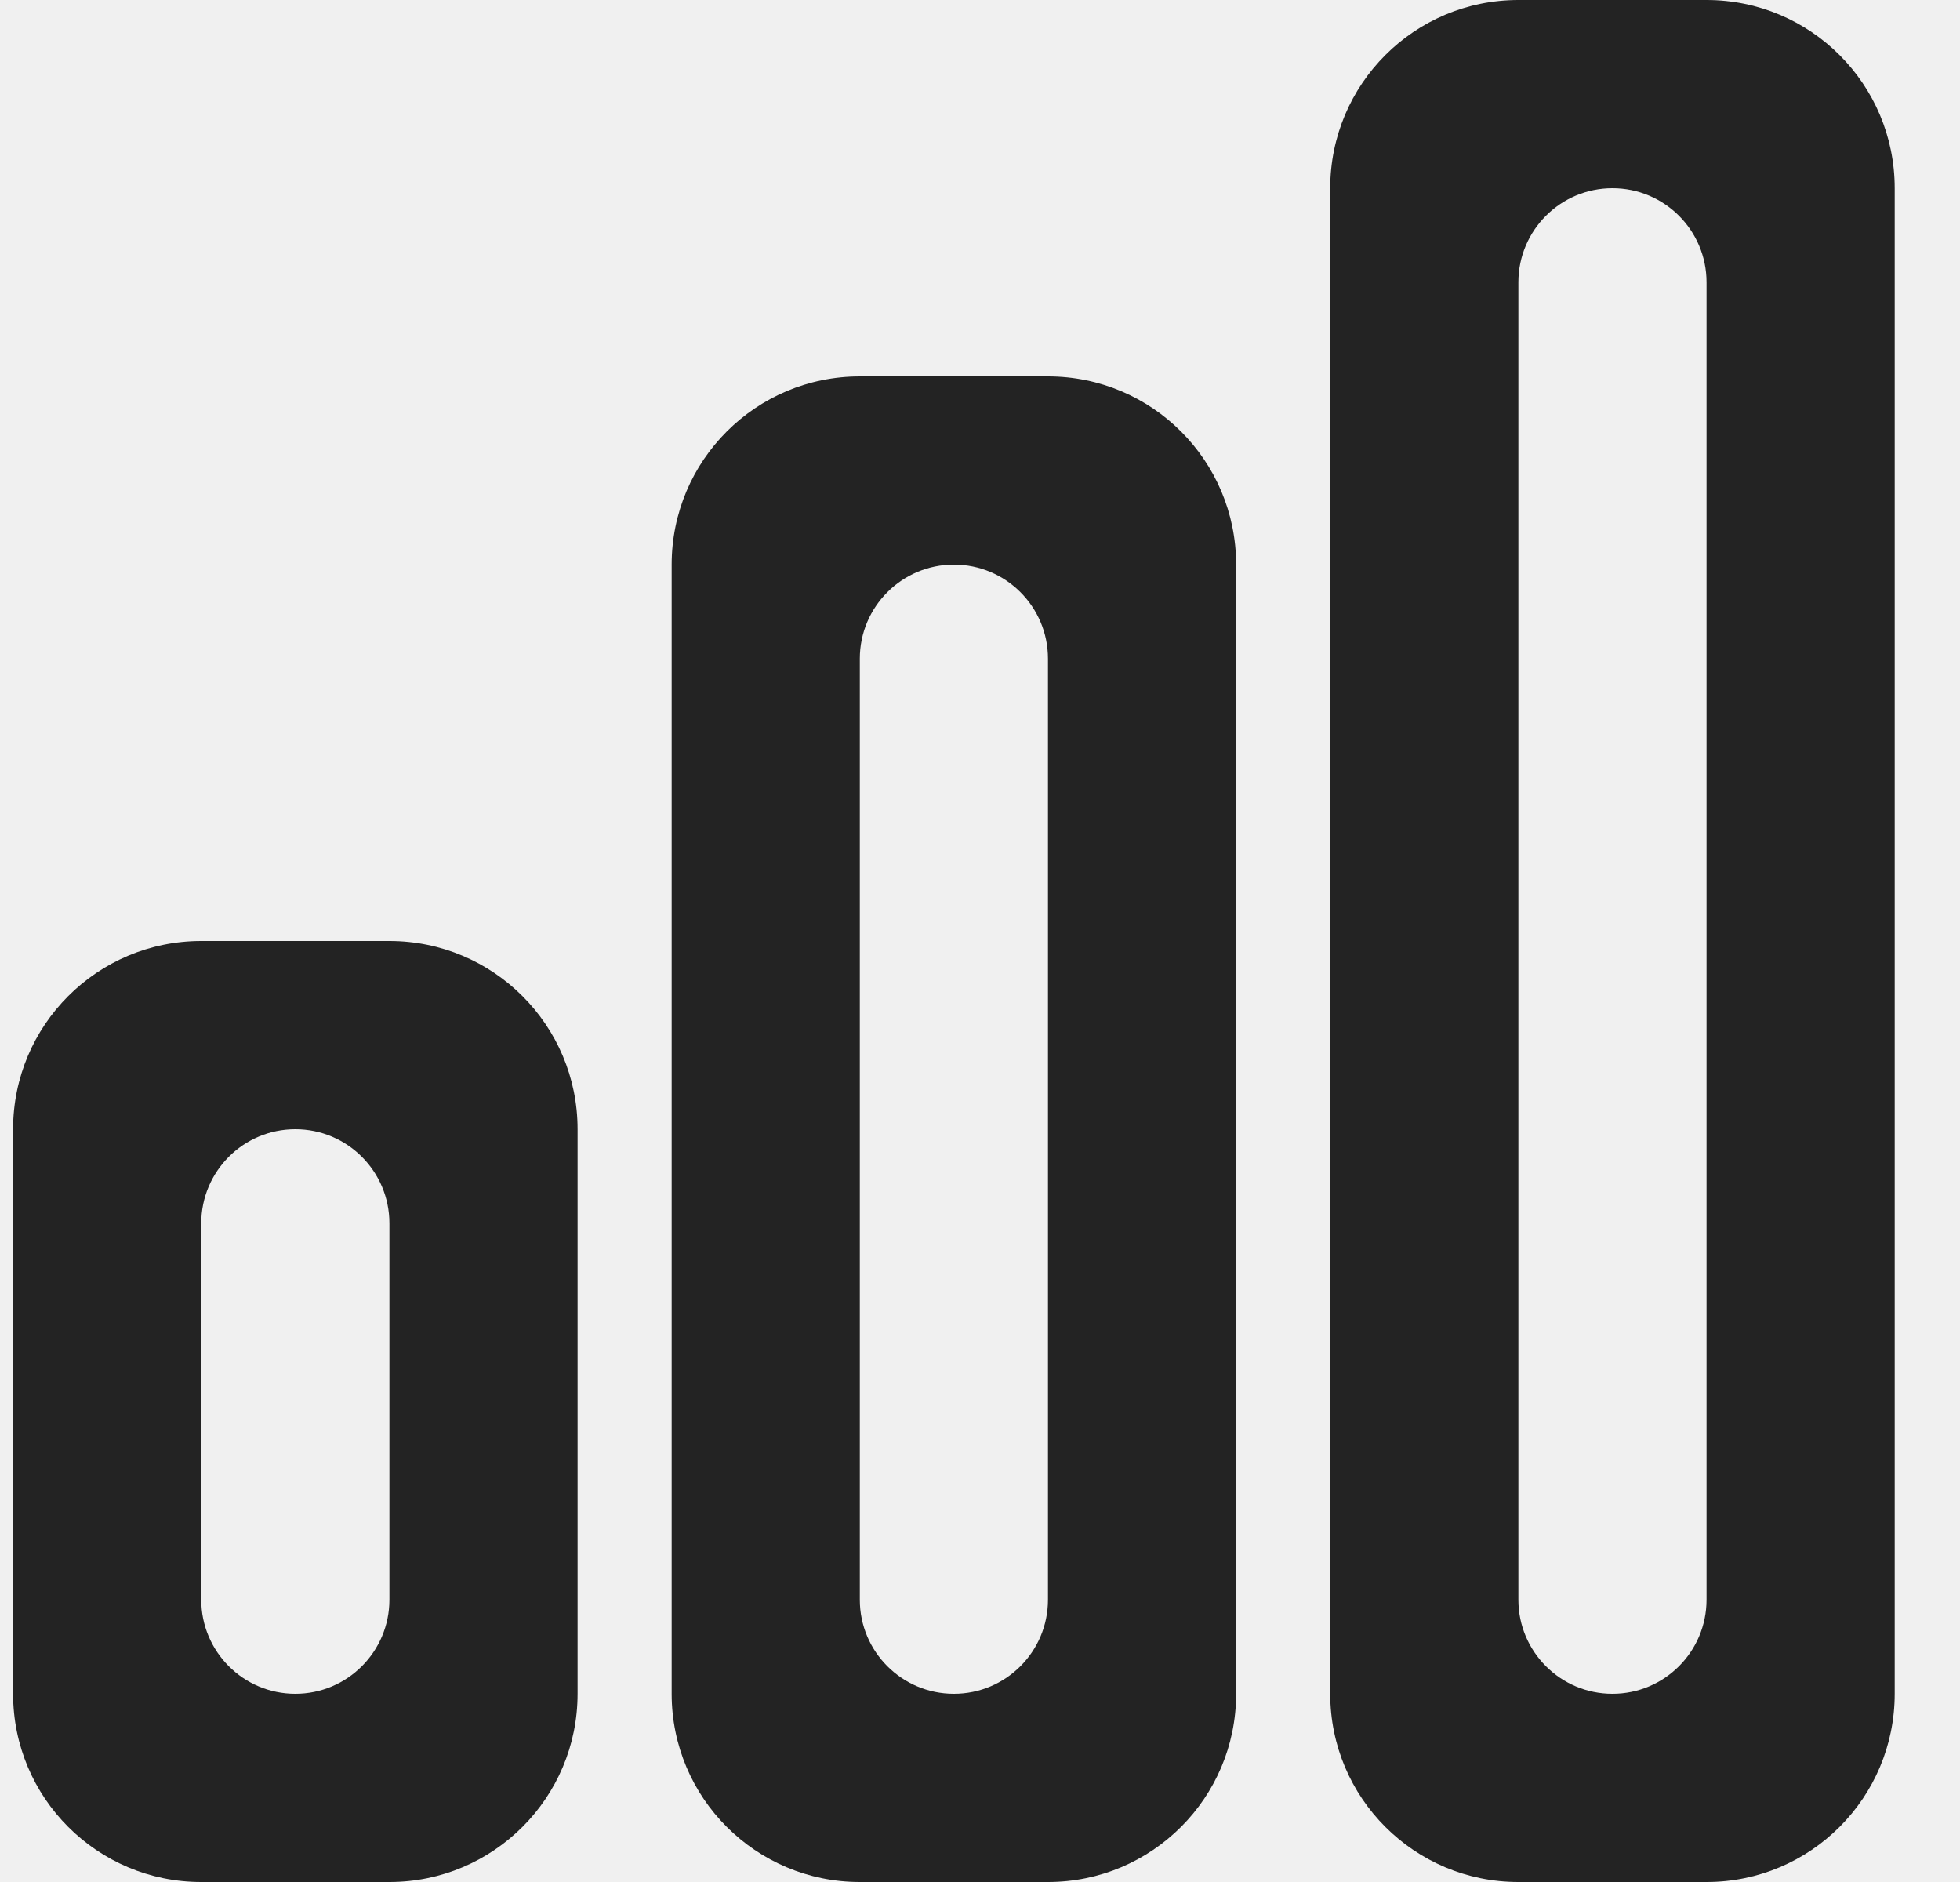
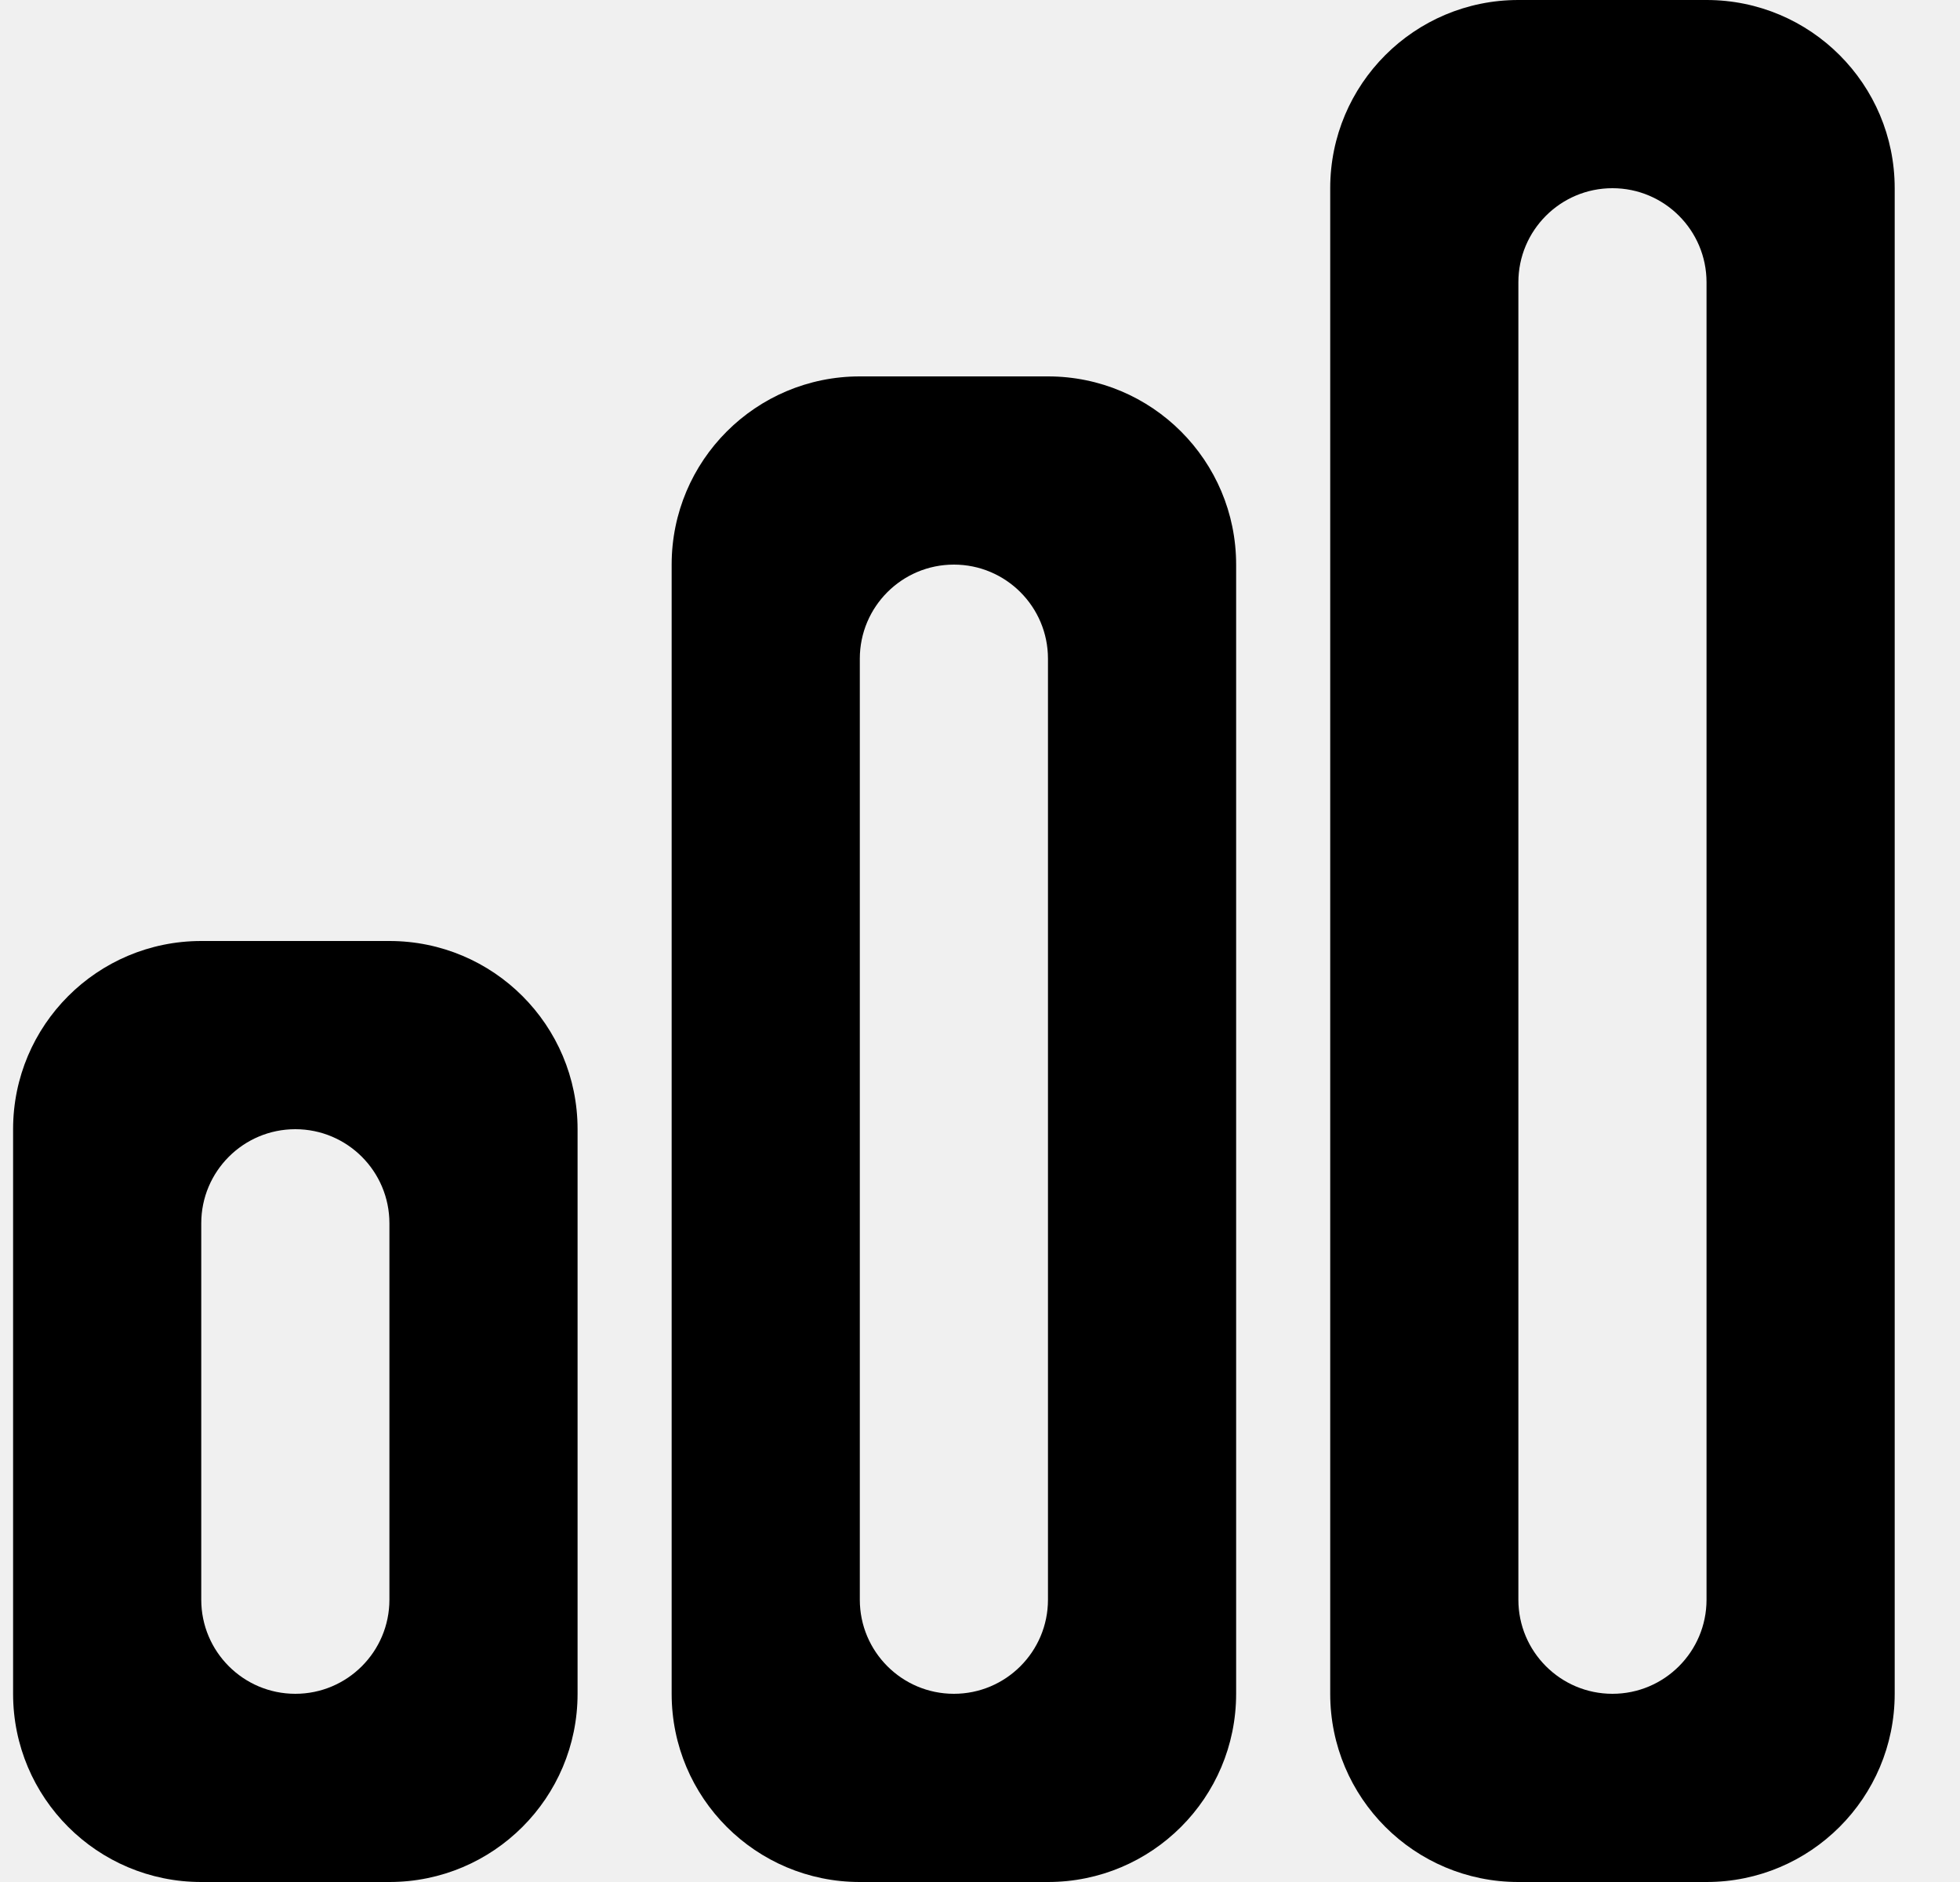
<svg xmlns="http://www.w3.org/2000/svg" width="25" height="24" viewBox="0 0 25 24" fill="none">
  <g clip-path="url(#clip0_467_11303)">
-     <path fill-rule="evenodd" clip-rule="evenodd" d="M21.767 20.4C21.767 21.062 21.23 21.6 20.567 21.6C19.904 21.6 19.367 21.062 19.367 20.4V3.6C19.367 2.938 19.904 2.4 20.567 2.4C21.23 2.4 21.767 2.938 21.767 3.6V20.4ZM21.767 0H19.367C18.041 0 16.967 1.074 16.967 2.4V21.6C16.967 22.926 18.041 24 19.367 24H21.767C23.093 24 24.167 22.926 24.167 21.6V2.4C24.167 1.074 23.093 0 21.767 0ZM13.367 20.4C13.367 21.062 12.83 21.6 12.167 21.6C11.504 21.6 10.967 21.062 10.967 20.4V8.4C10.967 7.738 11.504 7.2 12.167 7.2C12.83 7.2 13.367 7.738 13.367 8.4V20.4ZM13.367 4.8H10.967C9.641 4.8 8.567 5.874 8.567 7.2V21.6C8.567 22.926 9.641 24 10.967 24H13.367C14.693 24 15.767 22.926 15.767 21.6V7.2C15.767 5.874 14.693 4.8 13.367 4.8ZM4.967 20.4C4.967 21.062 4.43 21.6 3.767 21.6C3.104 21.6 2.567 21.062 2.567 20.4V15.6C2.567 14.938 3.104 14.4 3.767 14.4C4.43 14.4 4.967 14.938 4.967 15.6V20.4ZM4.967 12H2.567C1.241 12 0.167 13.074 0.167 14.4V21.6C0.167 22.926 1.241 24 2.567 24H4.967C6.293 24 7.367 22.926 7.367 21.6V14.4C7.367 13.074 6.293 12 4.967 12Z" fill="#232323" />
+     <path fill-rule="evenodd" clip-rule="evenodd" d="M21.767 20.4C21.767 21.062 21.23 21.6 20.567 21.6C19.904 21.6 19.367 21.062 19.367 20.4V3.6C19.367 2.938 19.904 2.4 20.567 2.4C21.23 2.4 21.767 2.938 21.767 3.6V20.4ZM21.767 0H19.367C18.041 0 16.967 1.074 16.967 2.4V21.6C16.967 22.926 18.041 24 19.367 24H21.767C23.093 24 24.167 22.926 24.167 21.6V2.4C24.167 1.074 23.093 0 21.767 0ZM13.367 20.4C13.367 21.062 12.83 21.6 12.167 21.6C11.504 21.6 10.967 21.062 10.967 20.4V8.4C10.967 7.738 11.504 7.2 12.167 7.2C12.83 7.2 13.367 7.738 13.367 8.4V20.4ZM13.367 4.8H10.967C9.641 4.8 8.567 5.874 8.567 7.2V21.6C8.567 22.926 9.641 24 10.967 24H13.367C14.693 24 15.767 22.926 15.767 21.6V7.2C15.767 5.874 14.693 4.8 13.367 4.8ZM4.967 20.4C4.967 21.062 4.43 21.6 3.767 21.6C3.104 21.6 2.567 21.062 2.567 20.4V15.6C2.567 14.938 3.104 14.4 3.767 14.4C4.43 14.4 4.967 14.938 4.967 15.6V20.4ZM4.967 12H2.567C1.241 12 0.167 13.074 0.167 14.4V21.6C0.167 22.926 1.241 24 2.567 24H4.967C6.293 24 7.367 22.926 7.367 21.6V14.4C7.367 13.074 6.293 12 4.967 12Z" fill="currentColor" />
  </g>
  <defs>
    <clipPath id="clip0_467_11303">
      <rect width="24" height="24" fill="white" transform="translate(0.166992)" />
    </clipPath>
  </defs>
</svg>
